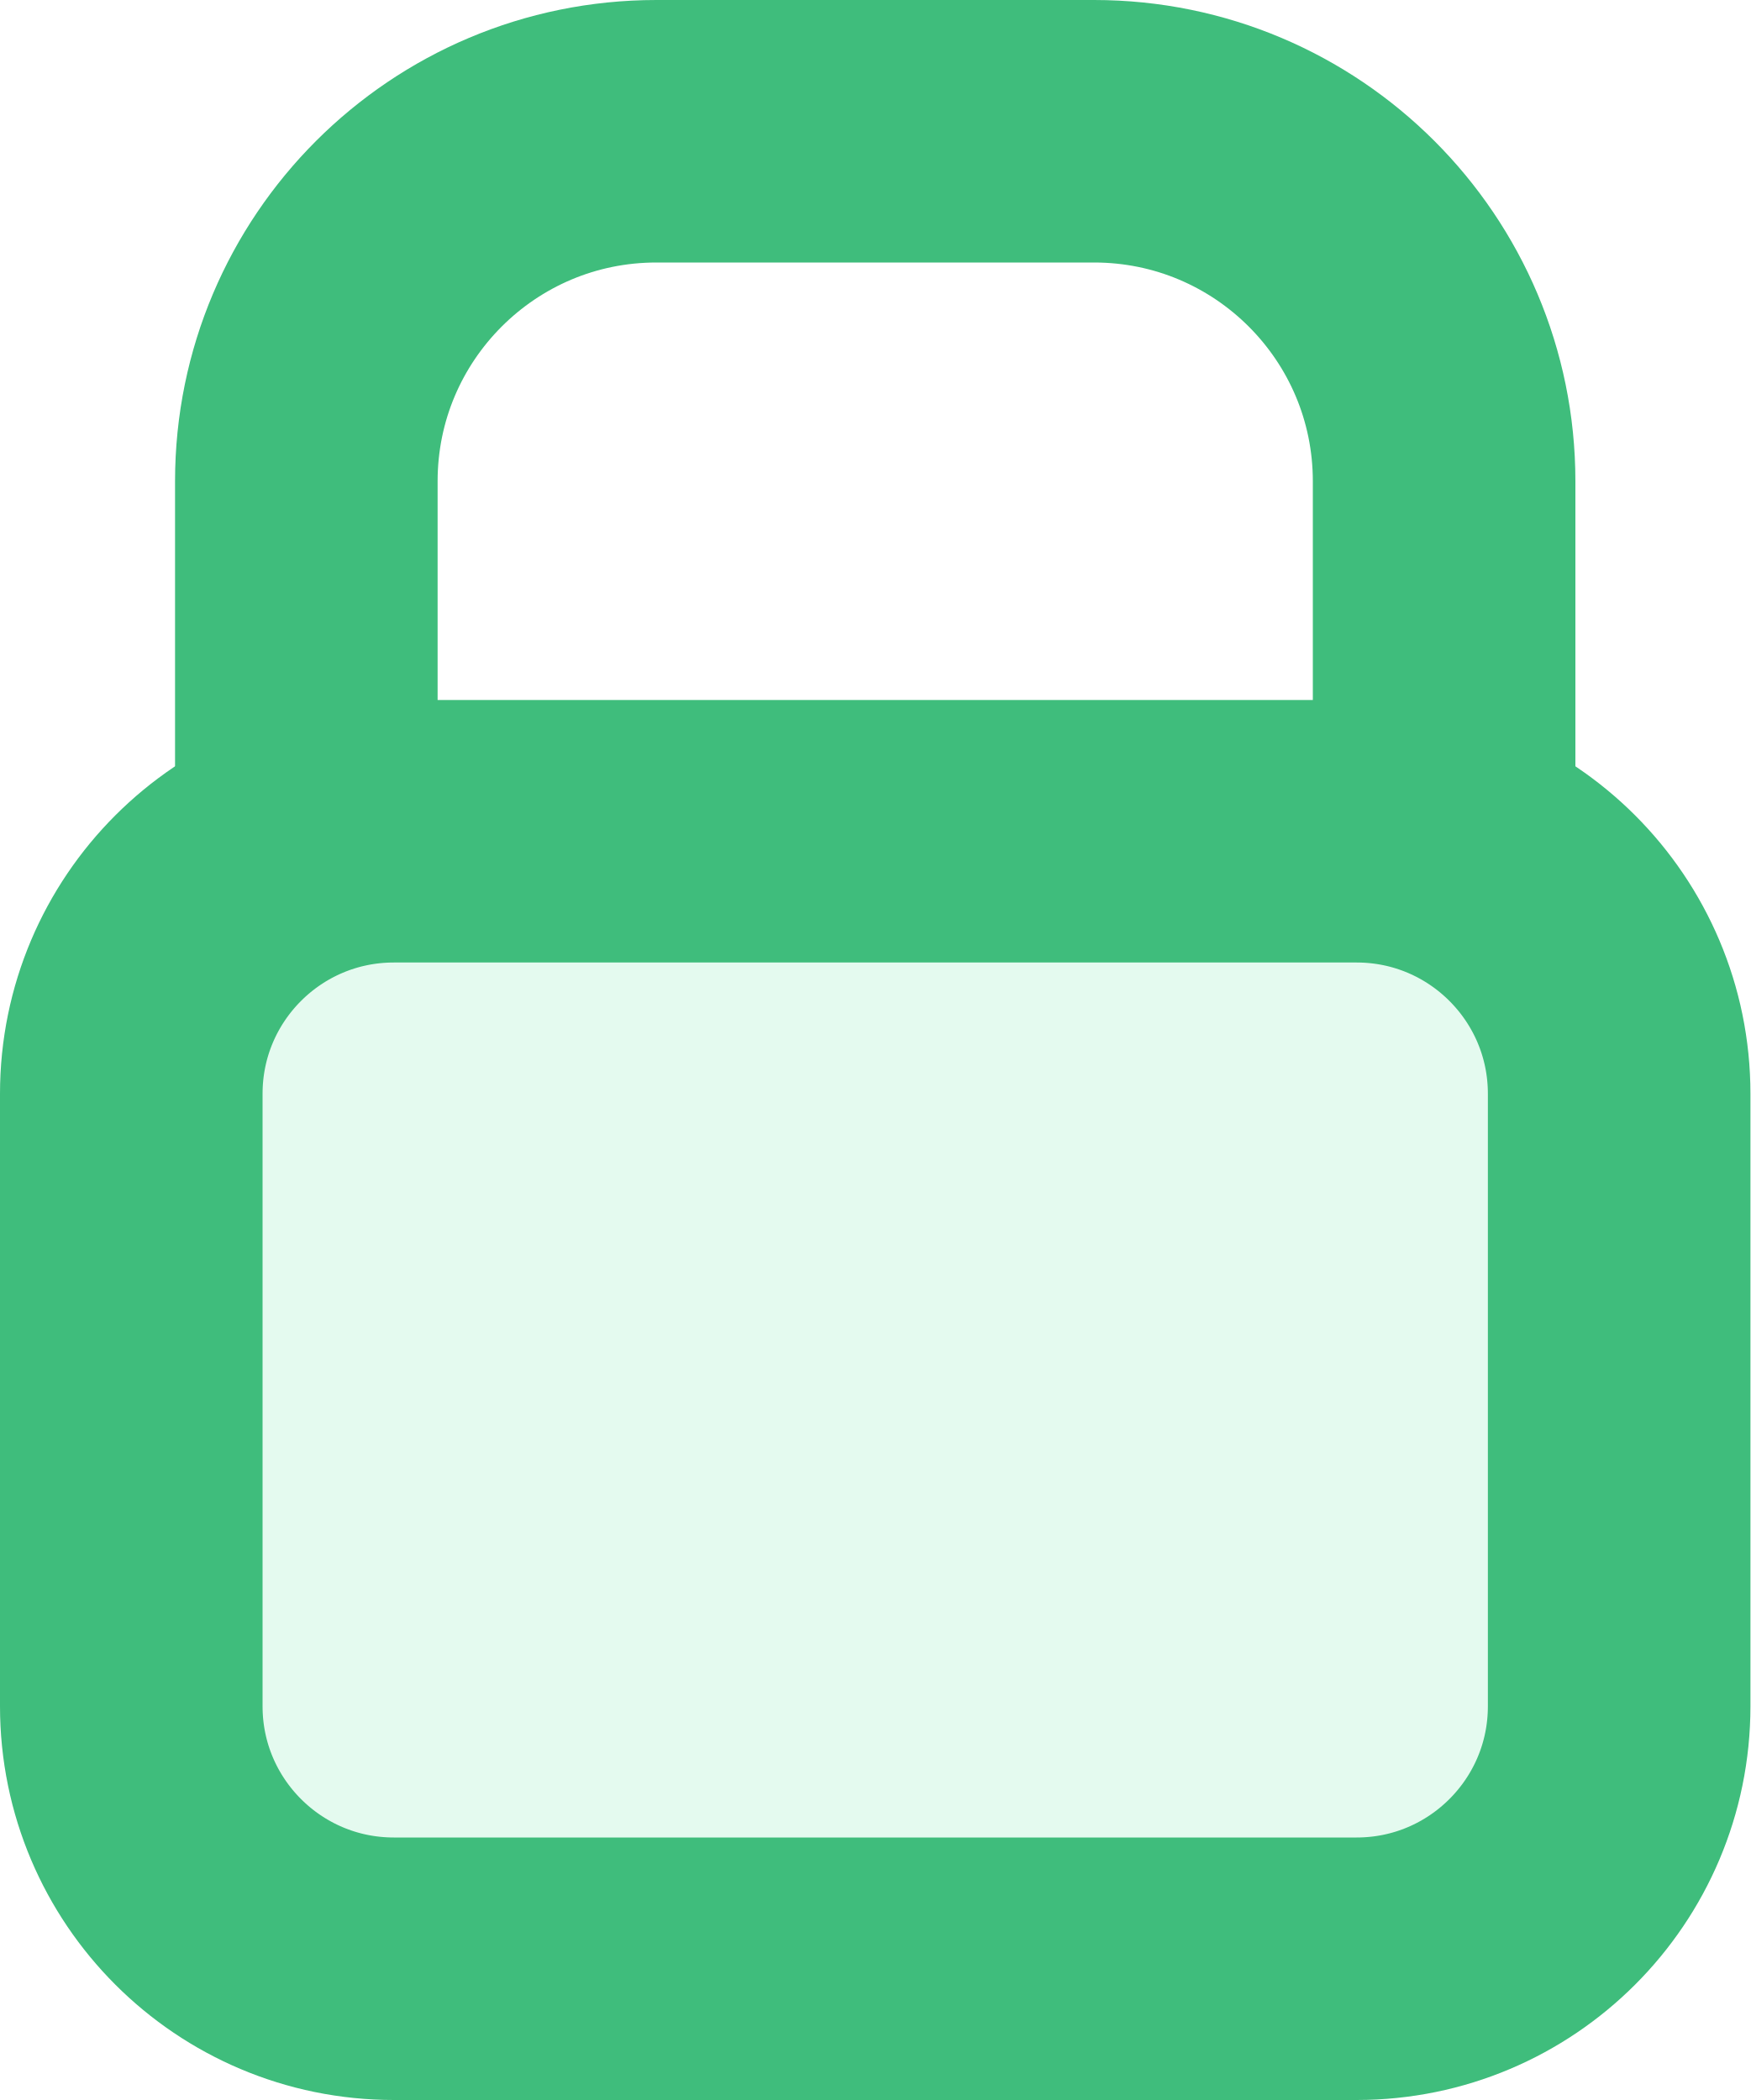
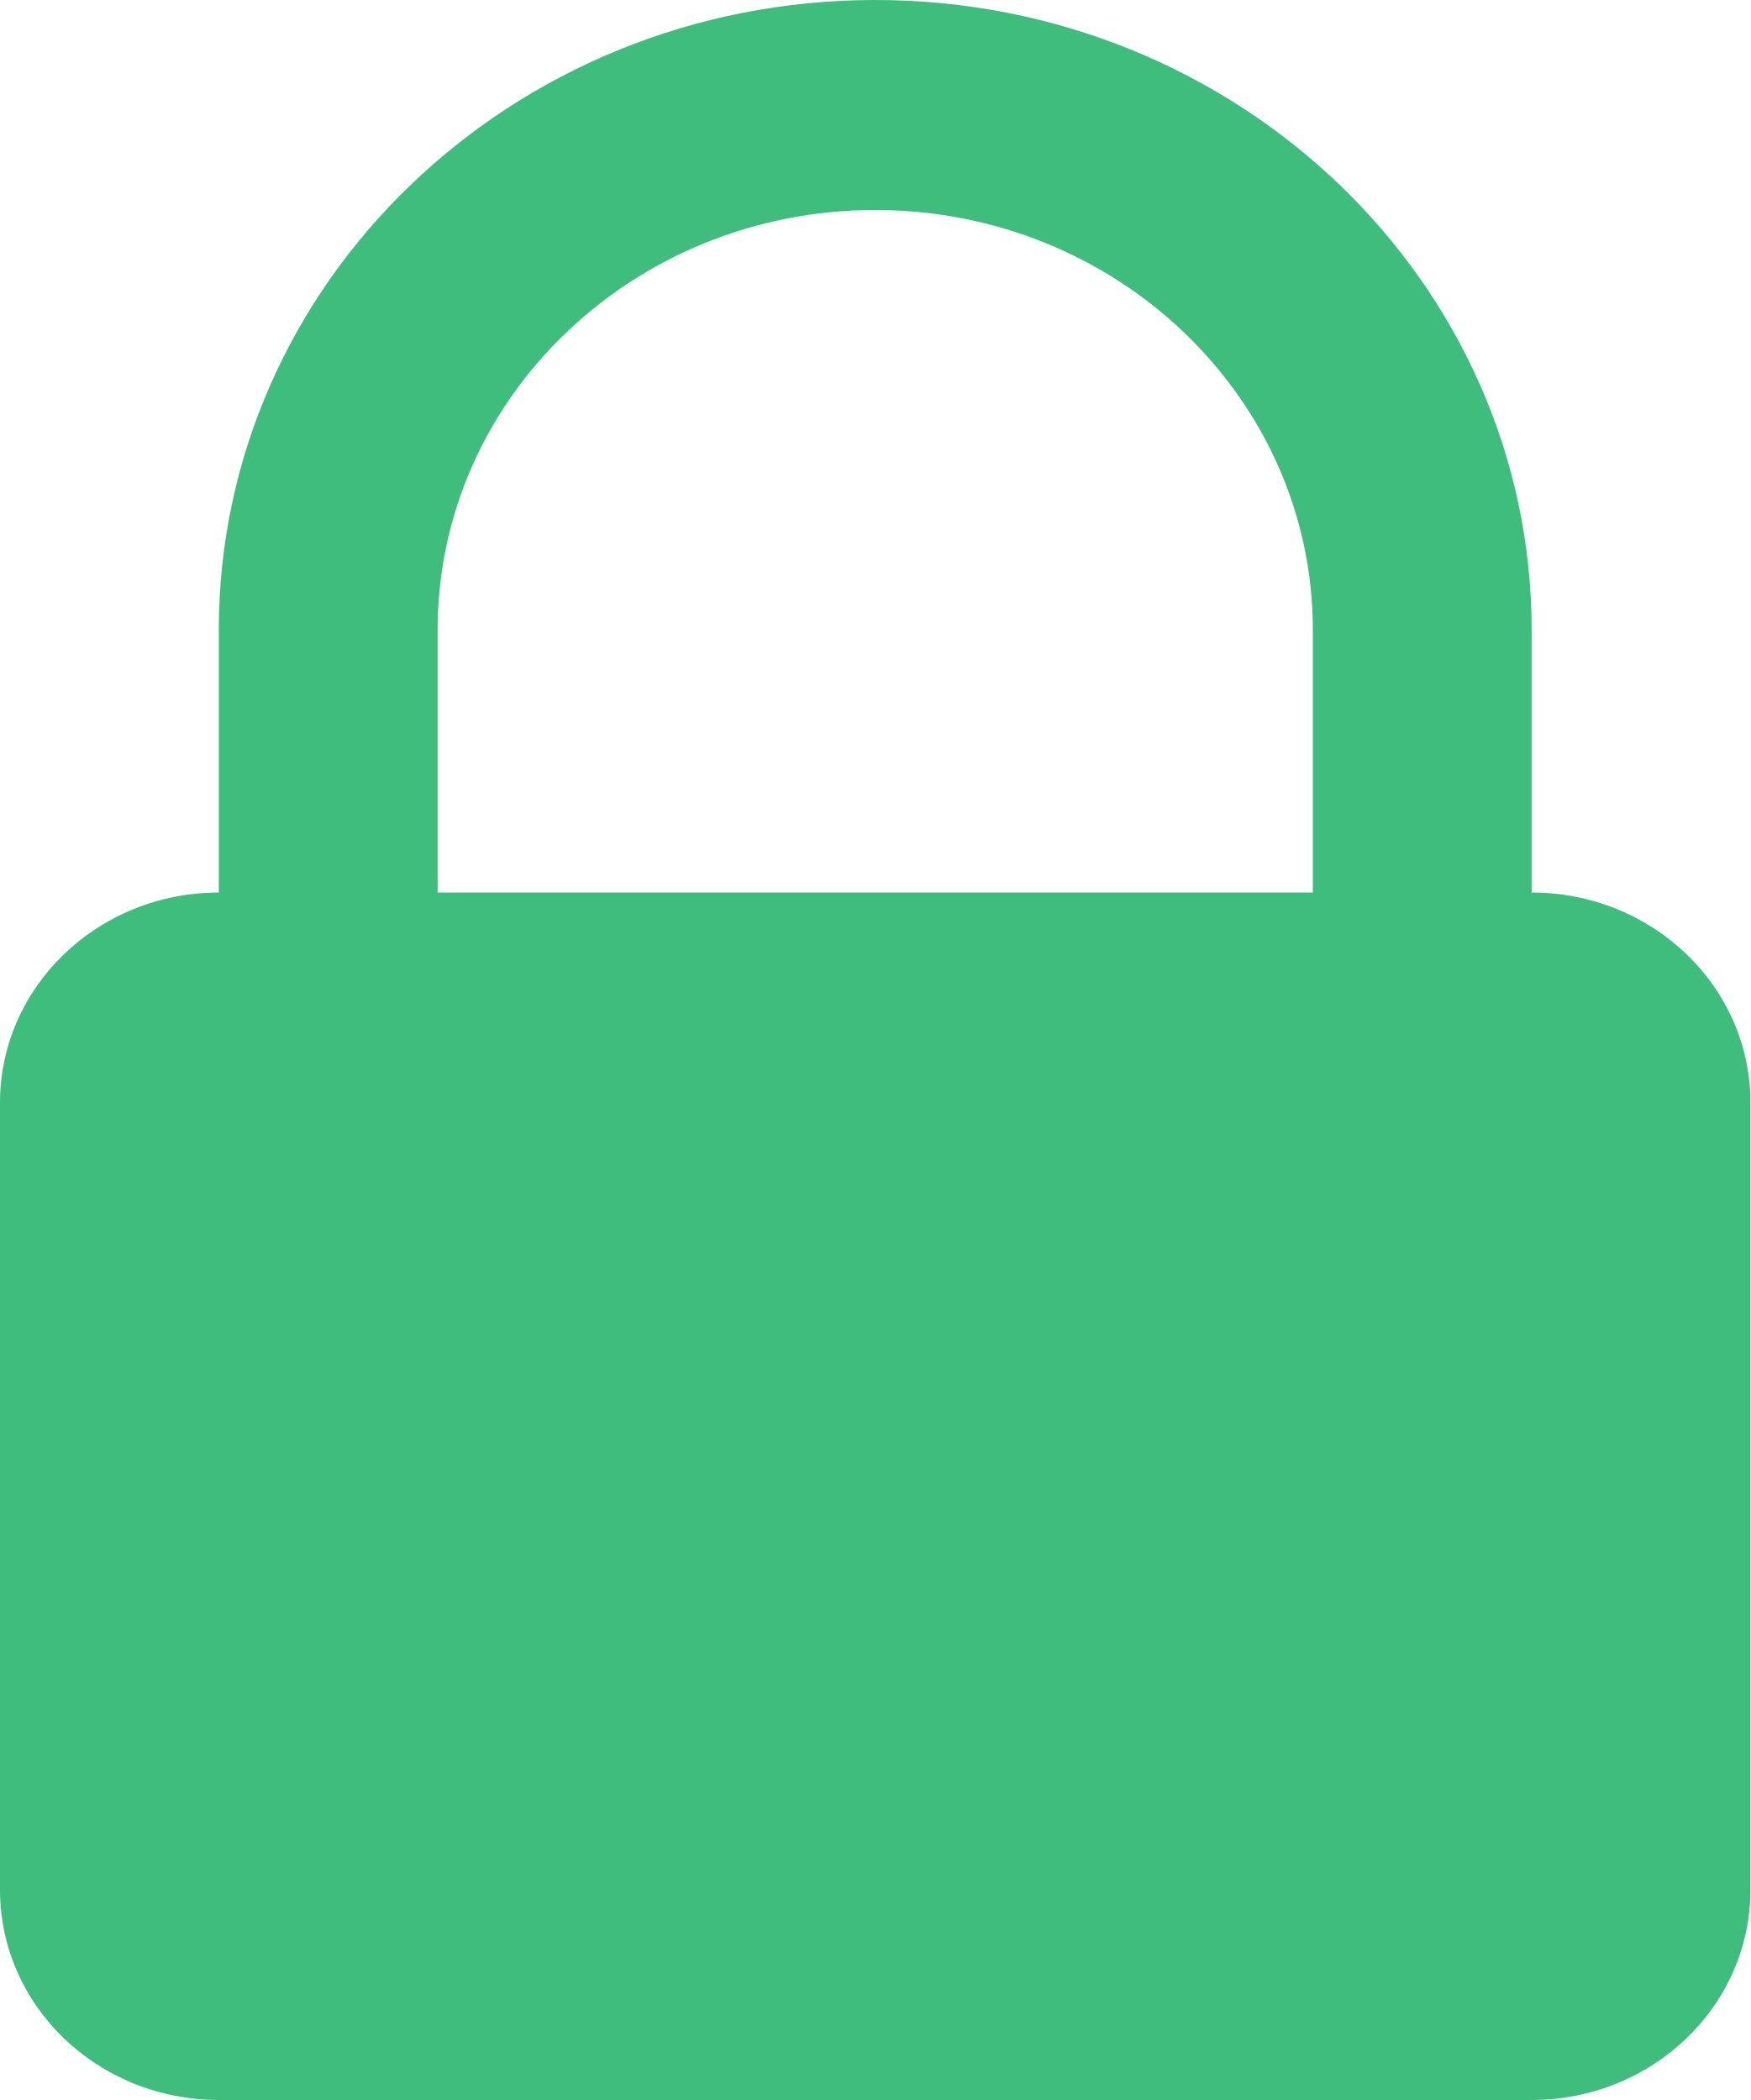
<svg xmlns="http://www.w3.org/2000/svg" width="10px" height="12px" viewBox="0 0 10 12" version="1.1">
-   <defs />
-   <g id="Nav-updates" stroke="none" stroke-width="1" fill="none" fill-rule="evenodd">
-     <g transform="translate(-140, -455)" id="Group" stroke="#3FBD7C" stroke-width="1.5">
-       <g transform="translate(120, 107)">
-         <g id="Group-15">
-           <g id="Group-19" transform="translate(0, 170)">
-             <g id="Group-27" transform="translate(20, 178)">
-               <rect id="Rectangle-18" x="1.75" y="0.75" width="6.5" height="6.5" rx="2" />
-               <rect id="Rectangle-19" fill="#E4FAEF" x="0.75" y="4.75" width="8.5" height="6.5" rx="1.5" />
-             </g>
-           </g>
+   <g id="Post-authoring" stroke="none" stroke-width="1" fill="none" fill-rule="evenodd">
+     <g id="Desktop:-section-picker" transform="translate(-693, -105)" fill="#3FBD7C">
+       <g id="Group-29" transform="translate(560, 52)">
+         <g id="Group-31" transform="translate(1, 42)">
+           <path d="M133.25,14.6 C133.25,12.612 134.929,11 137,11 C139.071,11 140.75,12.613 140.75,14.6 L140.75,16.1 C141.44,16.101 142,16.636 142,17.302 L142,21.798 C142,22.462 141.441,23 140.749,23 L133.251,23 C132.56,23 132,22.464 132,21.798 L132,17.302 C132,16.639 132.558,16.101 133.25,16.1 L133.25,14.6 Z M134.5,16.1 L139.5,16.1 L139.5,14.6 C139.5,13.275 138.38,12.2 137,12.2 C135.619,12.2 134.5,13.274 134.5,14.6 L134.5,16.1 Z" id="Combined-Shape" />
        </g>
      </g>
    </g>
  </g>
</svg>
